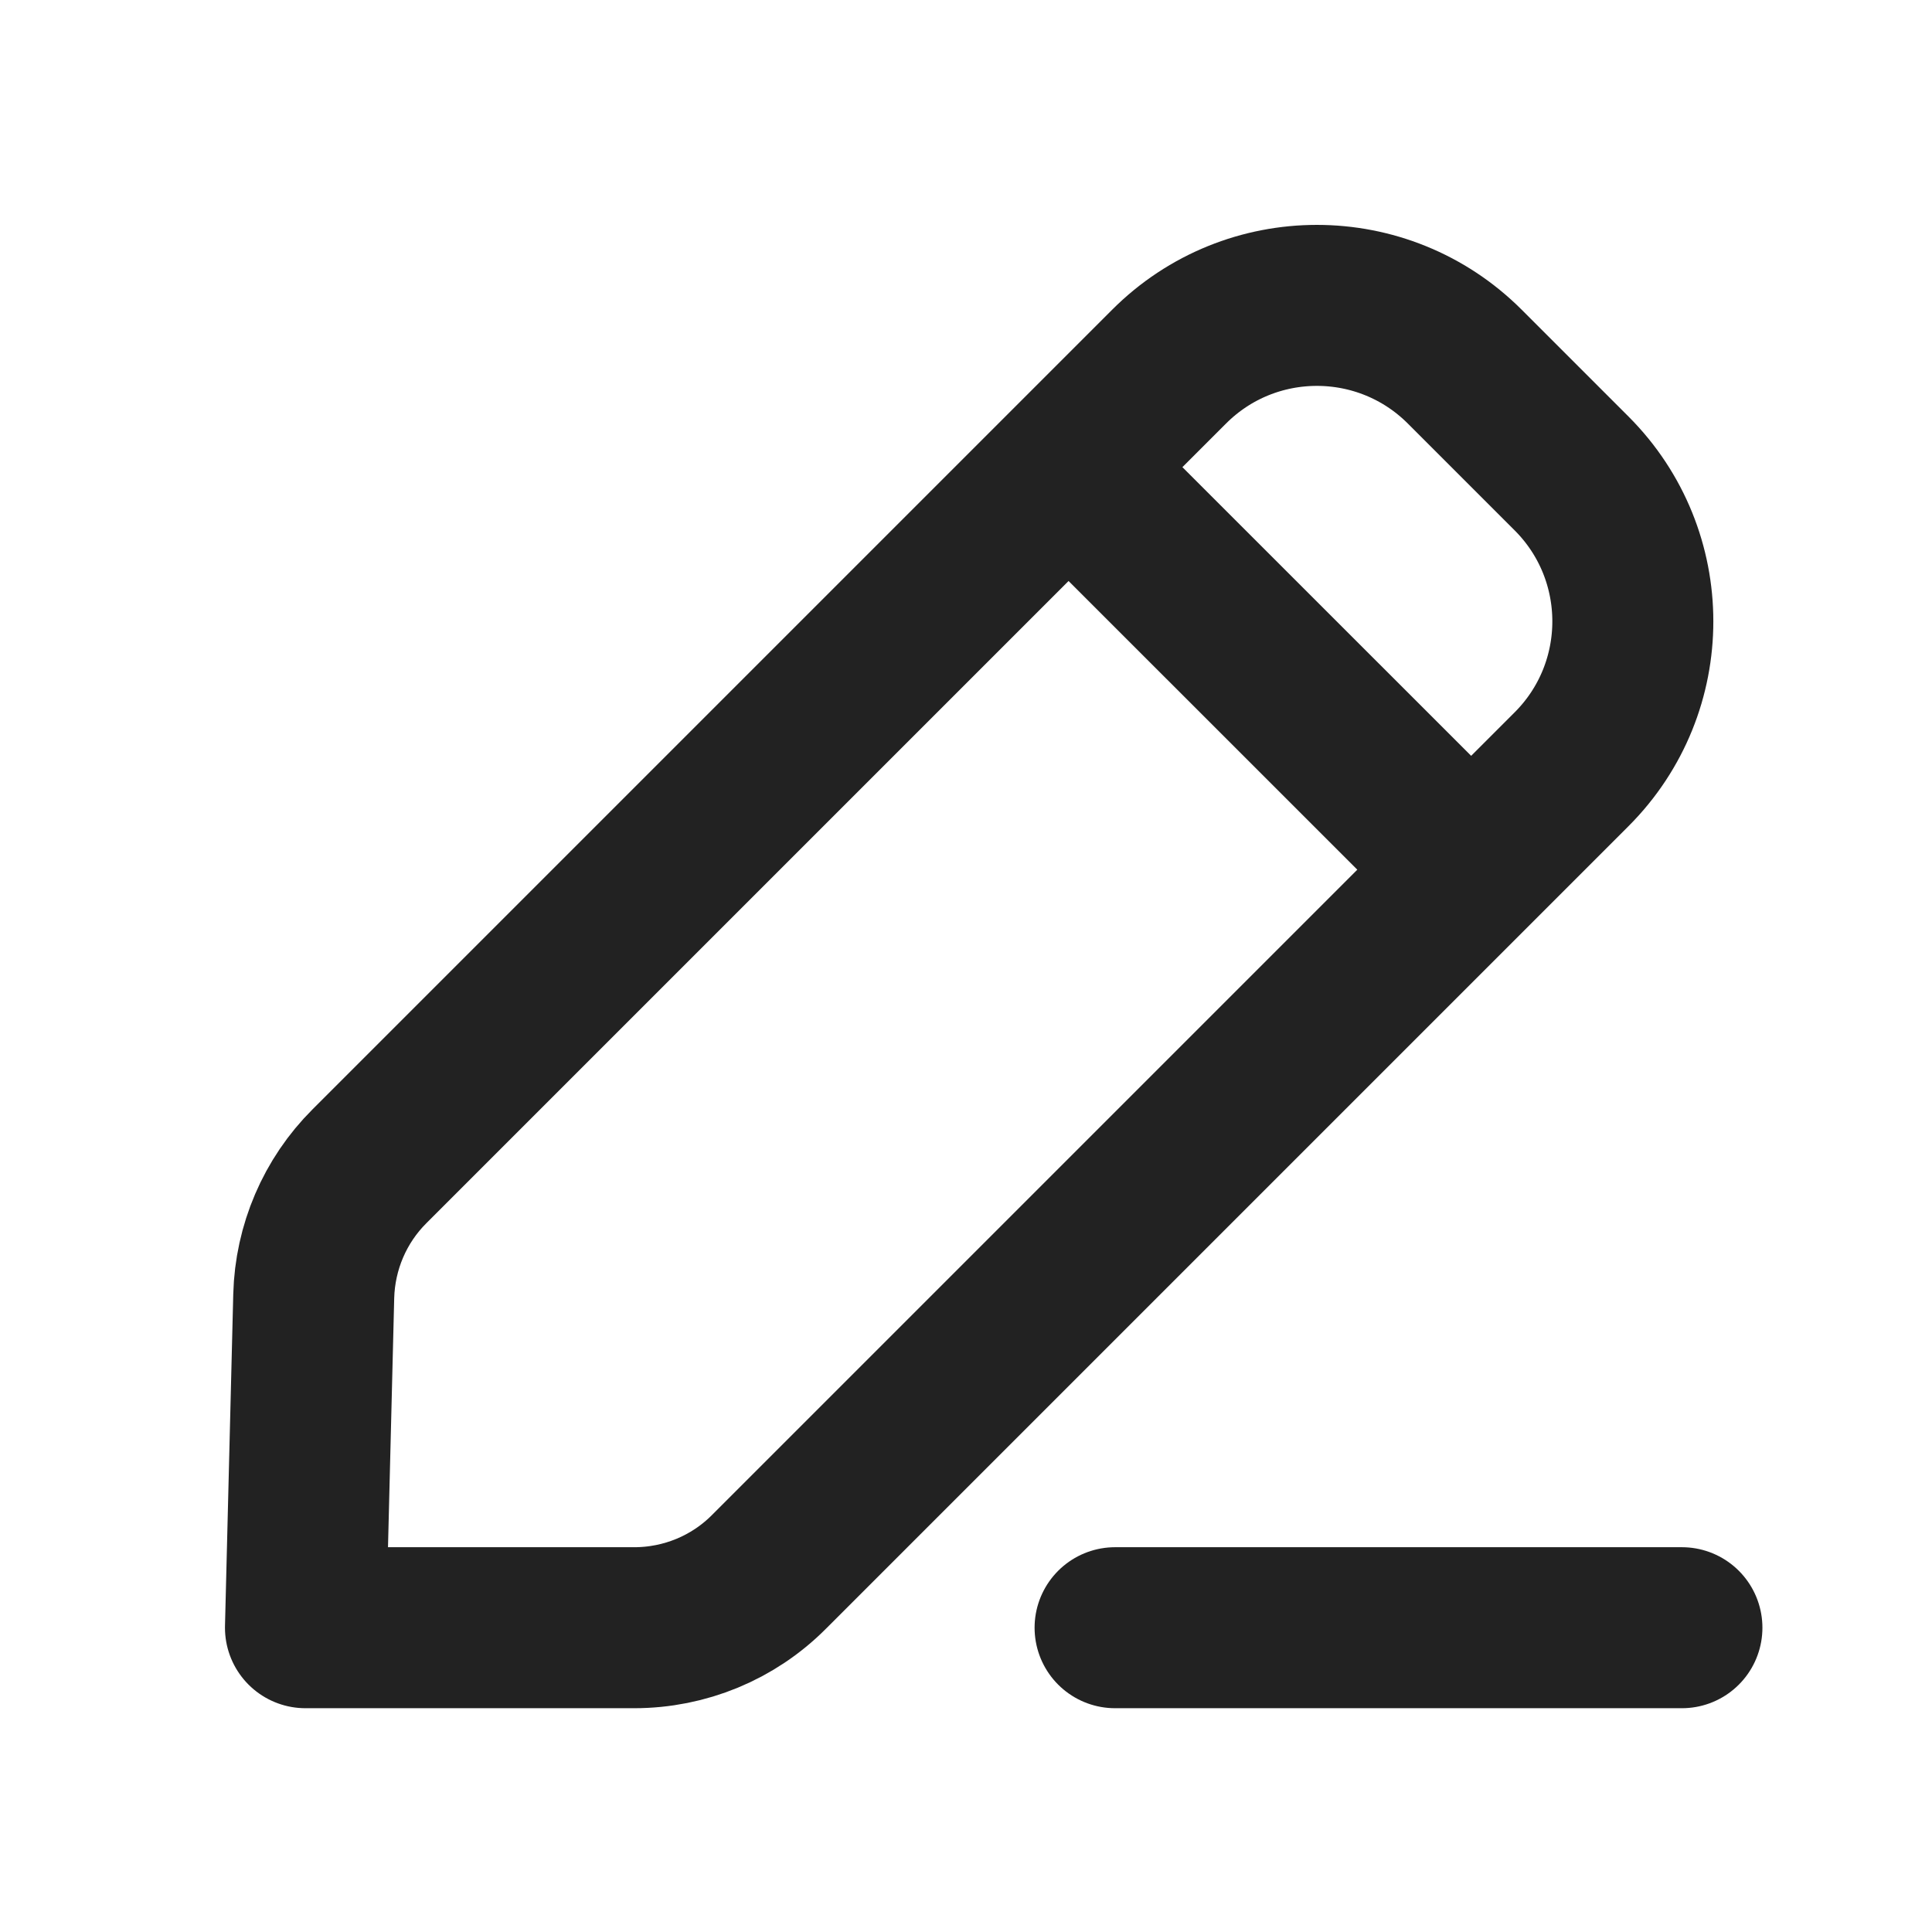
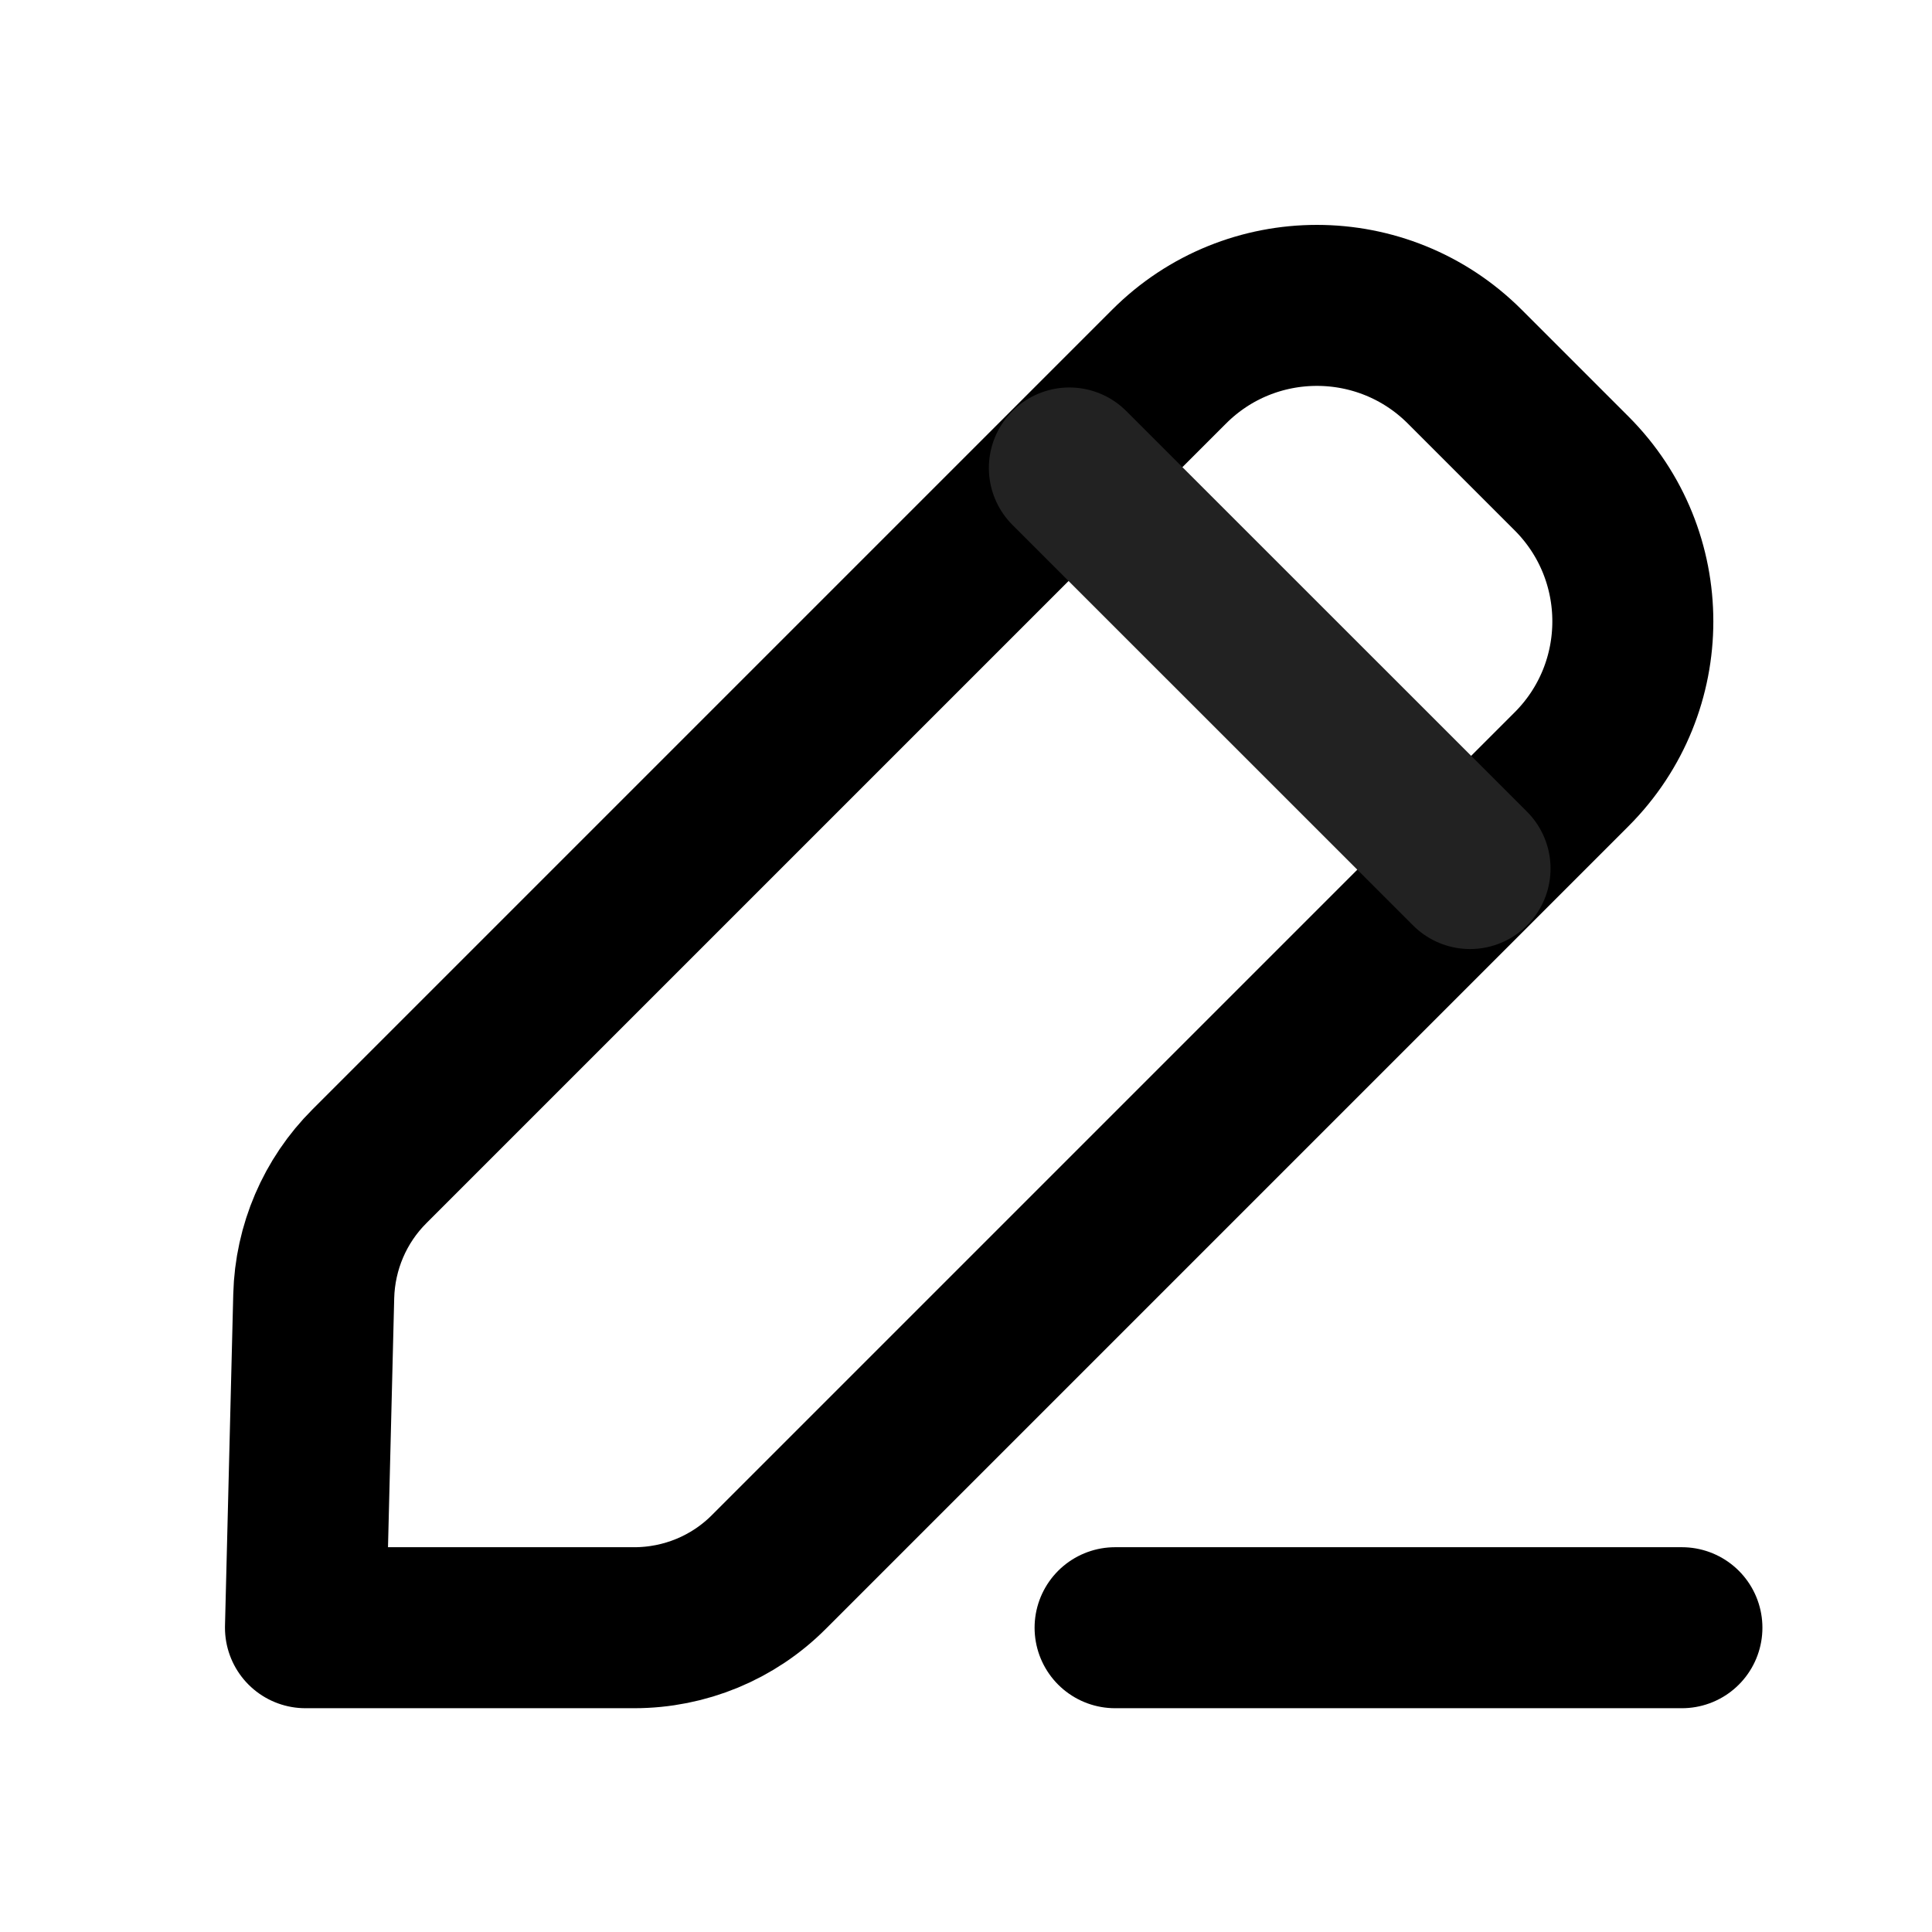
- <svg xmlns="http://www.w3.org/2000/svg" width="18" height="18" viewBox="0 0 18 18" fill="none">
-   <path fill-rule="evenodd" clip-rule="evenodd" d="M3.442 10.866L10.892 3.416C11.652 2.655 12.886 2.655 13.647 3.416L14.642 4.411C15.403 5.172 15.403 6.406 14.642 7.167L7.163 14.646C6.831 14.979 6.38 15.165 5.909 15.165H2.846L2.923 12.075C2.935 11.621 3.12 11.187 3.442 10.866Z" stroke="#222222" stroke-width="1.5" stroke-linecap="round" stroke-linejoin="round" />
+ <svg xmlns="http://www.w3.org/2000/svg" class="icon" width="18" height="18" viewBox="0 0 18 18" fill="none">
+   <path fill-rule="evenodd" clip-rule="evenodd" d="M3.442 10.866L10.892 3.416C11.652 2.655 12.886 2.655 13.647 3.416L14.642 4.411C15.403 5.172 15.403 6.406 14.642 7.167L7.163 14.646C6.831 14.979 6.38 15.165 5.909 15.165H2.846L2.923 12.075C2.935 11.621 3.12 11.187 3.442 10.866Z" stroke="#000" stroke-width="1.5" stroke-linecap="round" stroke-linejoin="round" />
  <path d="M9.963 4.36L13.696 8.092" stroke="#222222" stroke-width="1.5" stroke-linecap="round" stroke-linejoin="round" />
-   <path d="M10.389 15.165H15.67" stroke="#222222" stroke-width="1.5" stroke-linecap="round" stroke-linejoin="round" />
+   <path d="M10.389 15.165H15.67" stroke="#000" stroke-width="1.5" stroke-linecap="round" stroke-linejoin="round" />
</svg>
